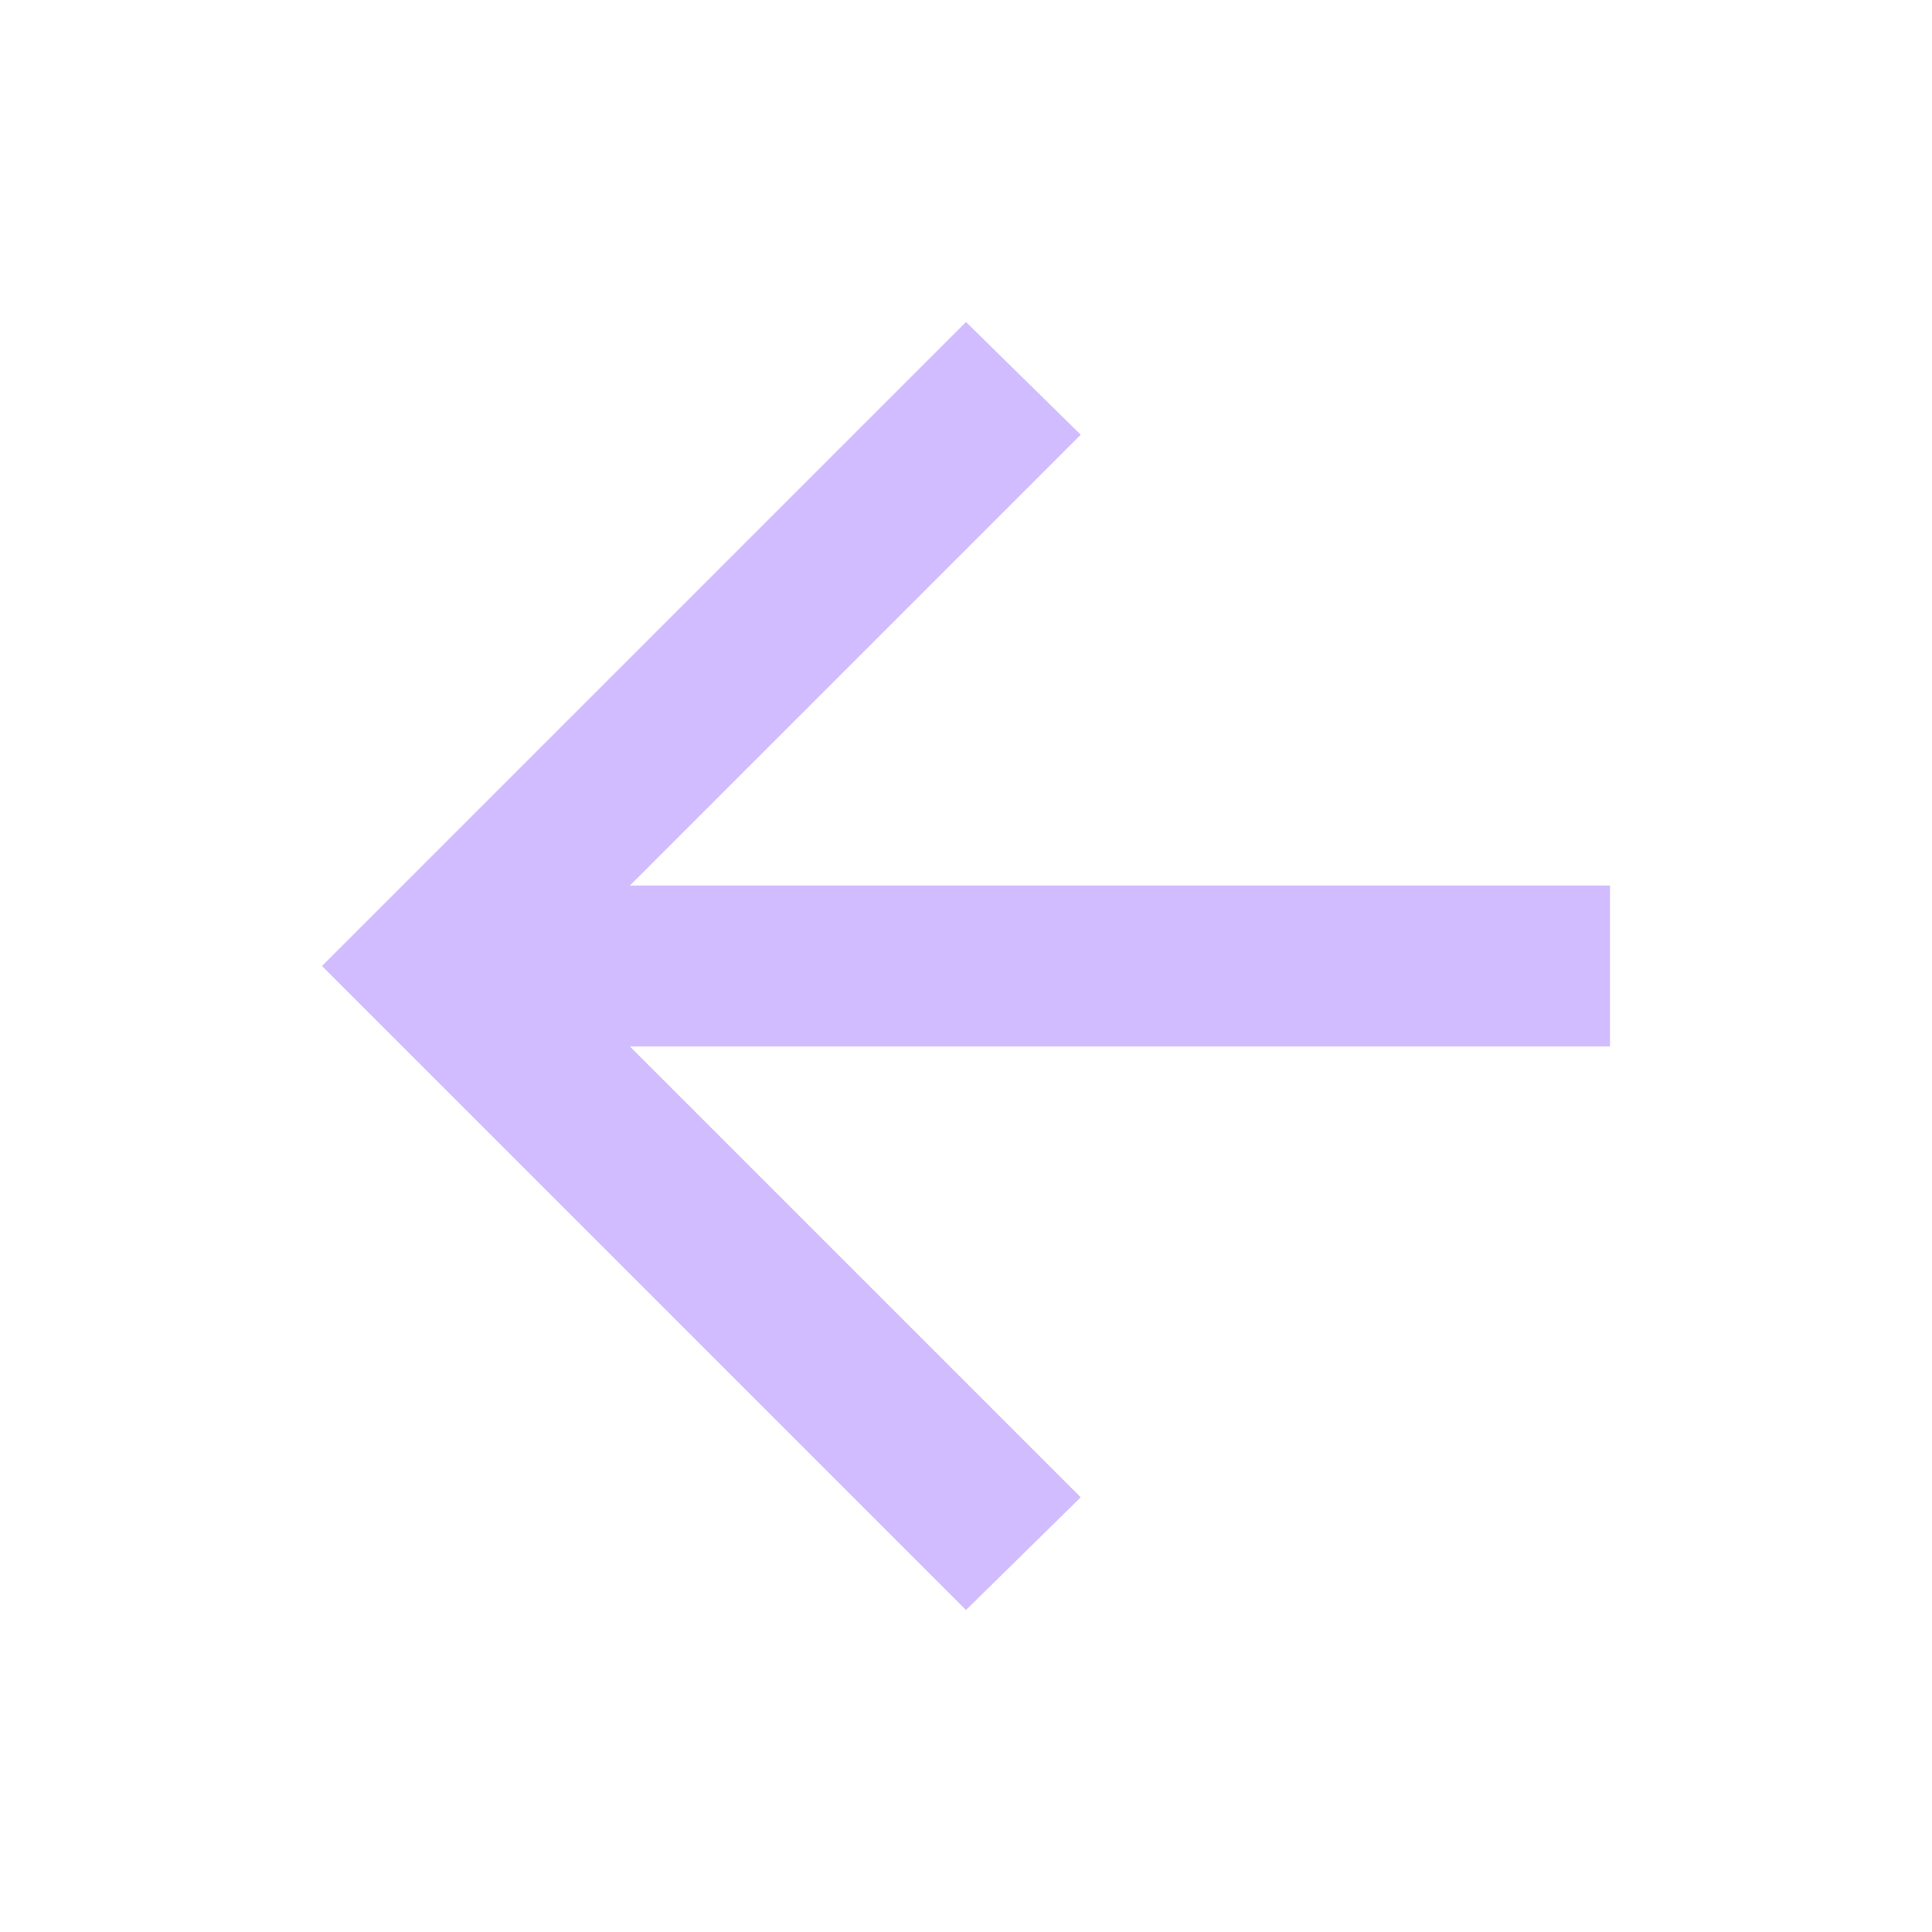
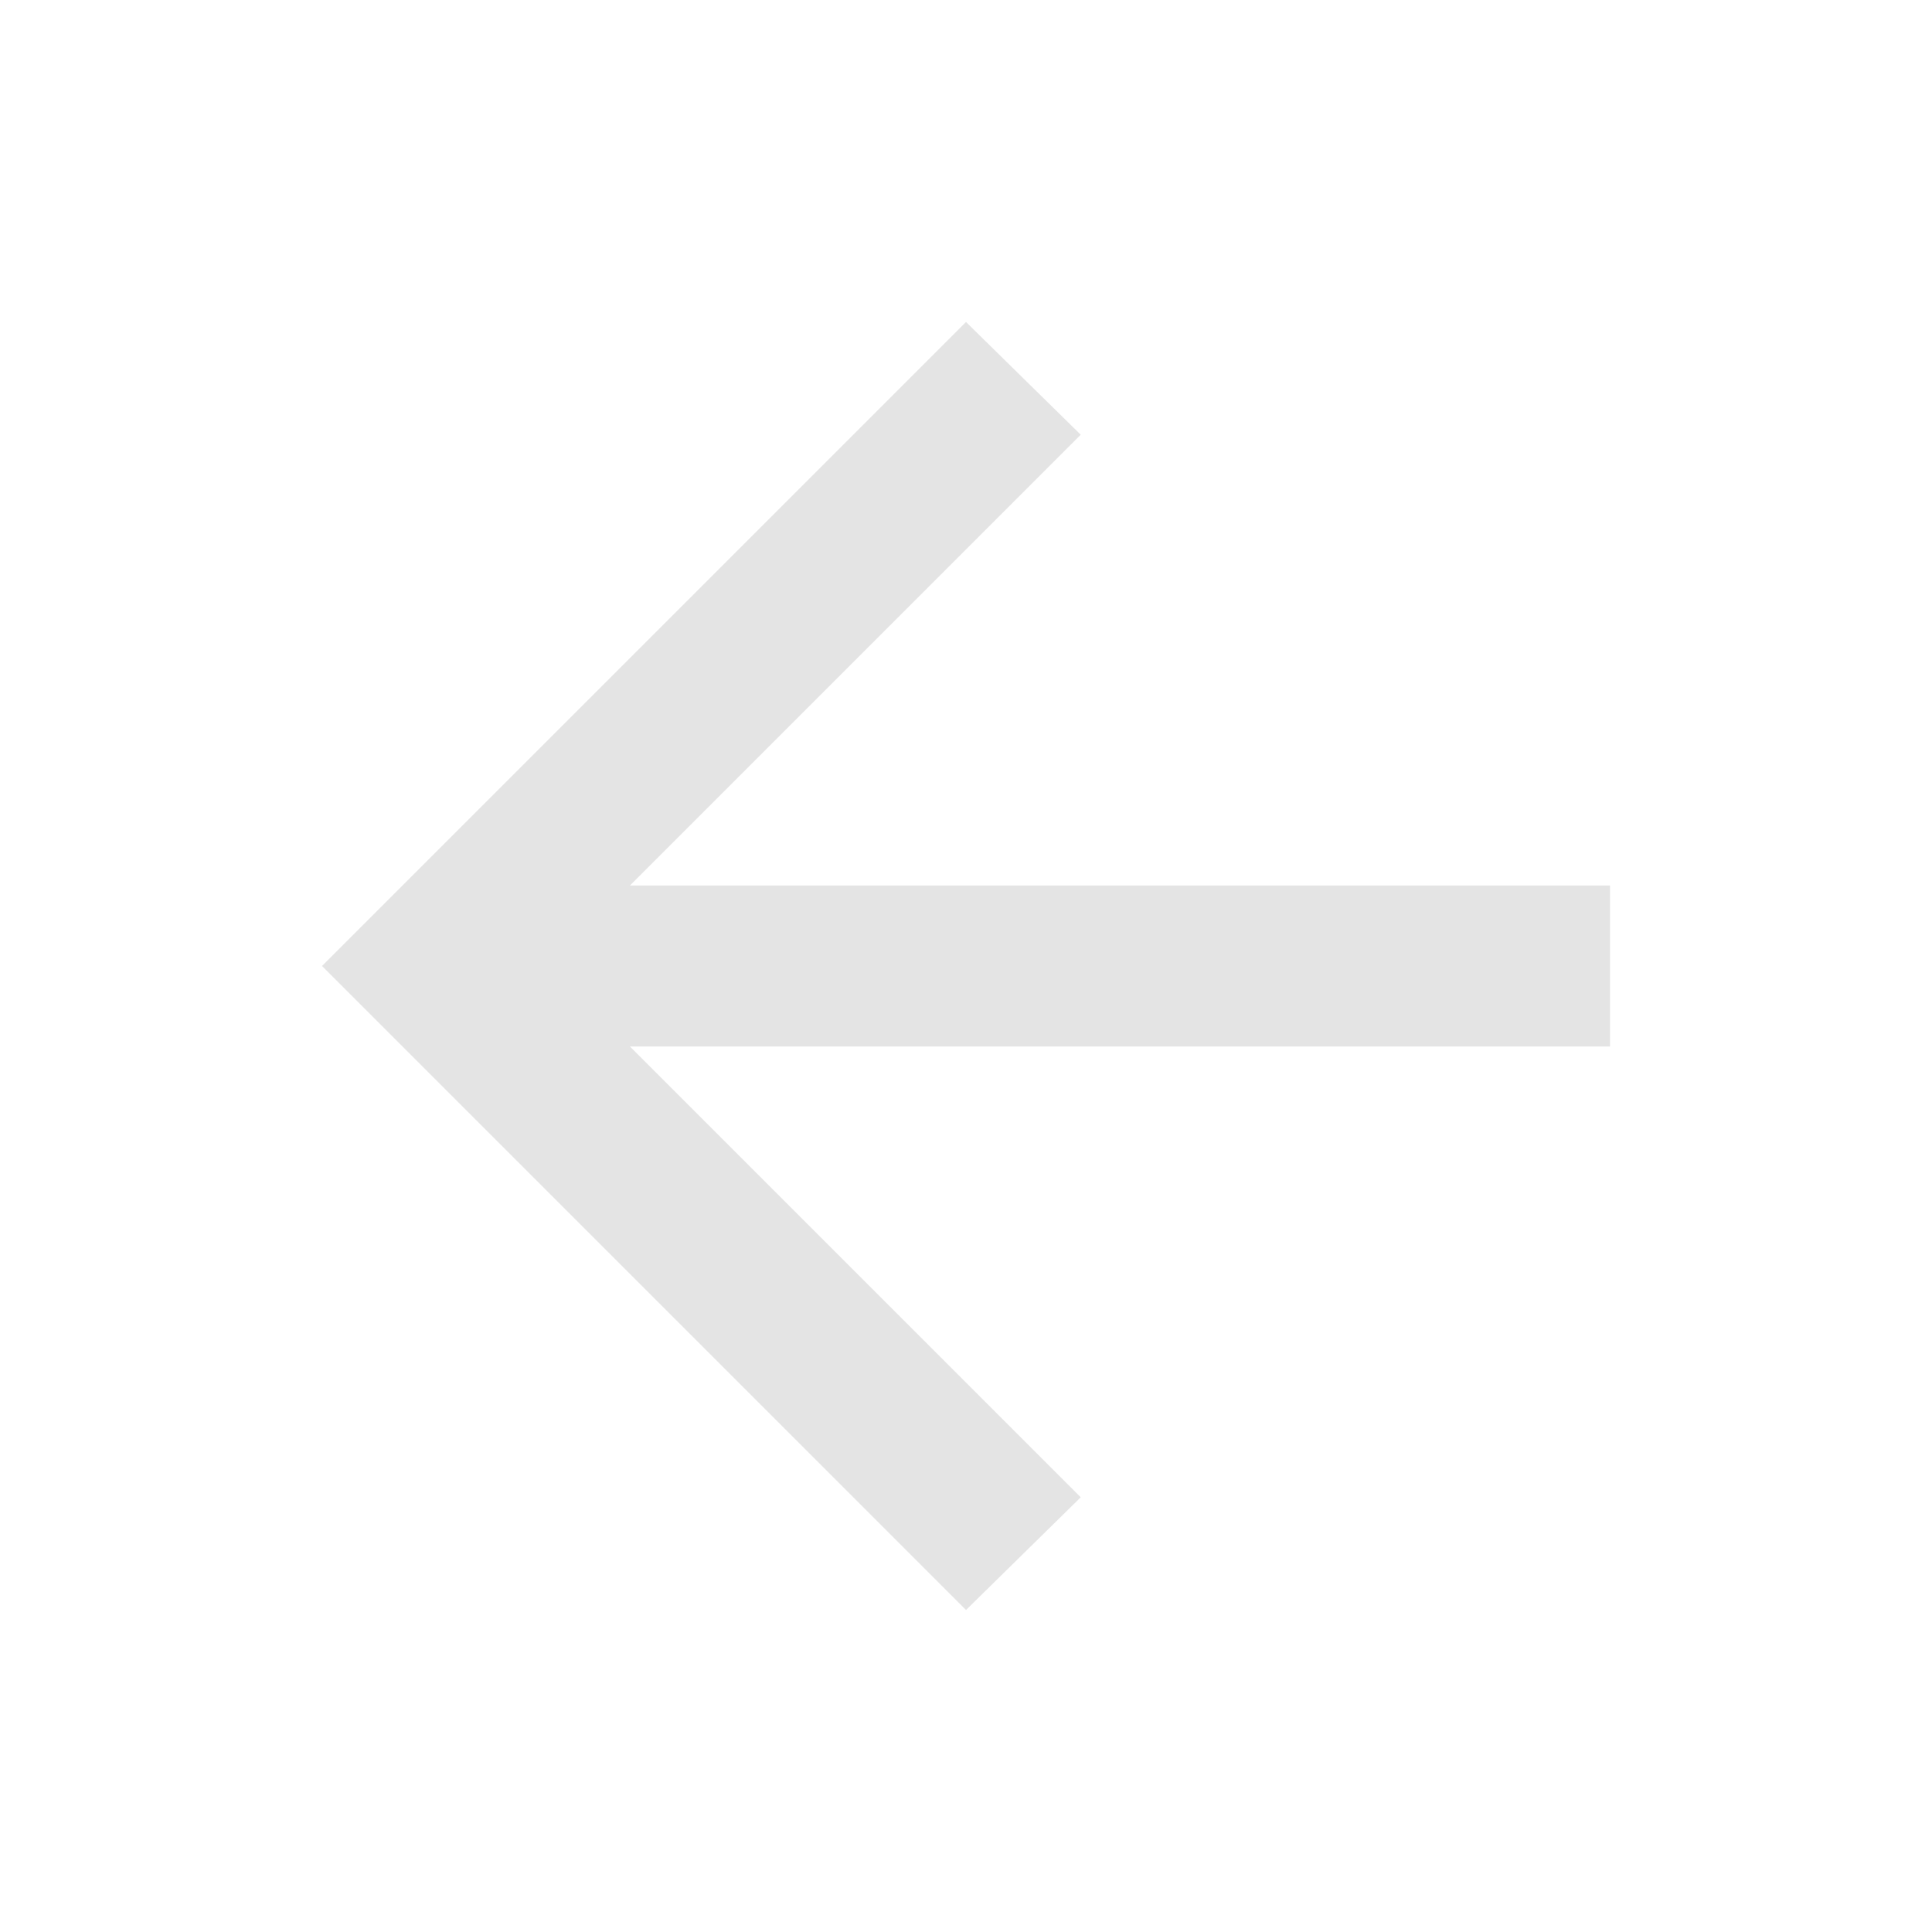
<svg xmlns="http://www.w3.org/2000/svg" width="24" height="24" viewBox="0 0 24 24" fill="none">
  <g id="arrow_back">
-     <path id="icon" d="M7.825 13L13.425 18.6L12 20L4 12L12 4L13.425 5.4L7.825 11H20V13H7.825Z" fill="#D0BCFF" />
+     <path id="icon" d="M7.825 13L13.425 18.6L12 20L4 12L12 4L13.425 5.4L7.825 11H20V13H7.825Z" fill="#E4E4E4" />
  </g>
</svg>
